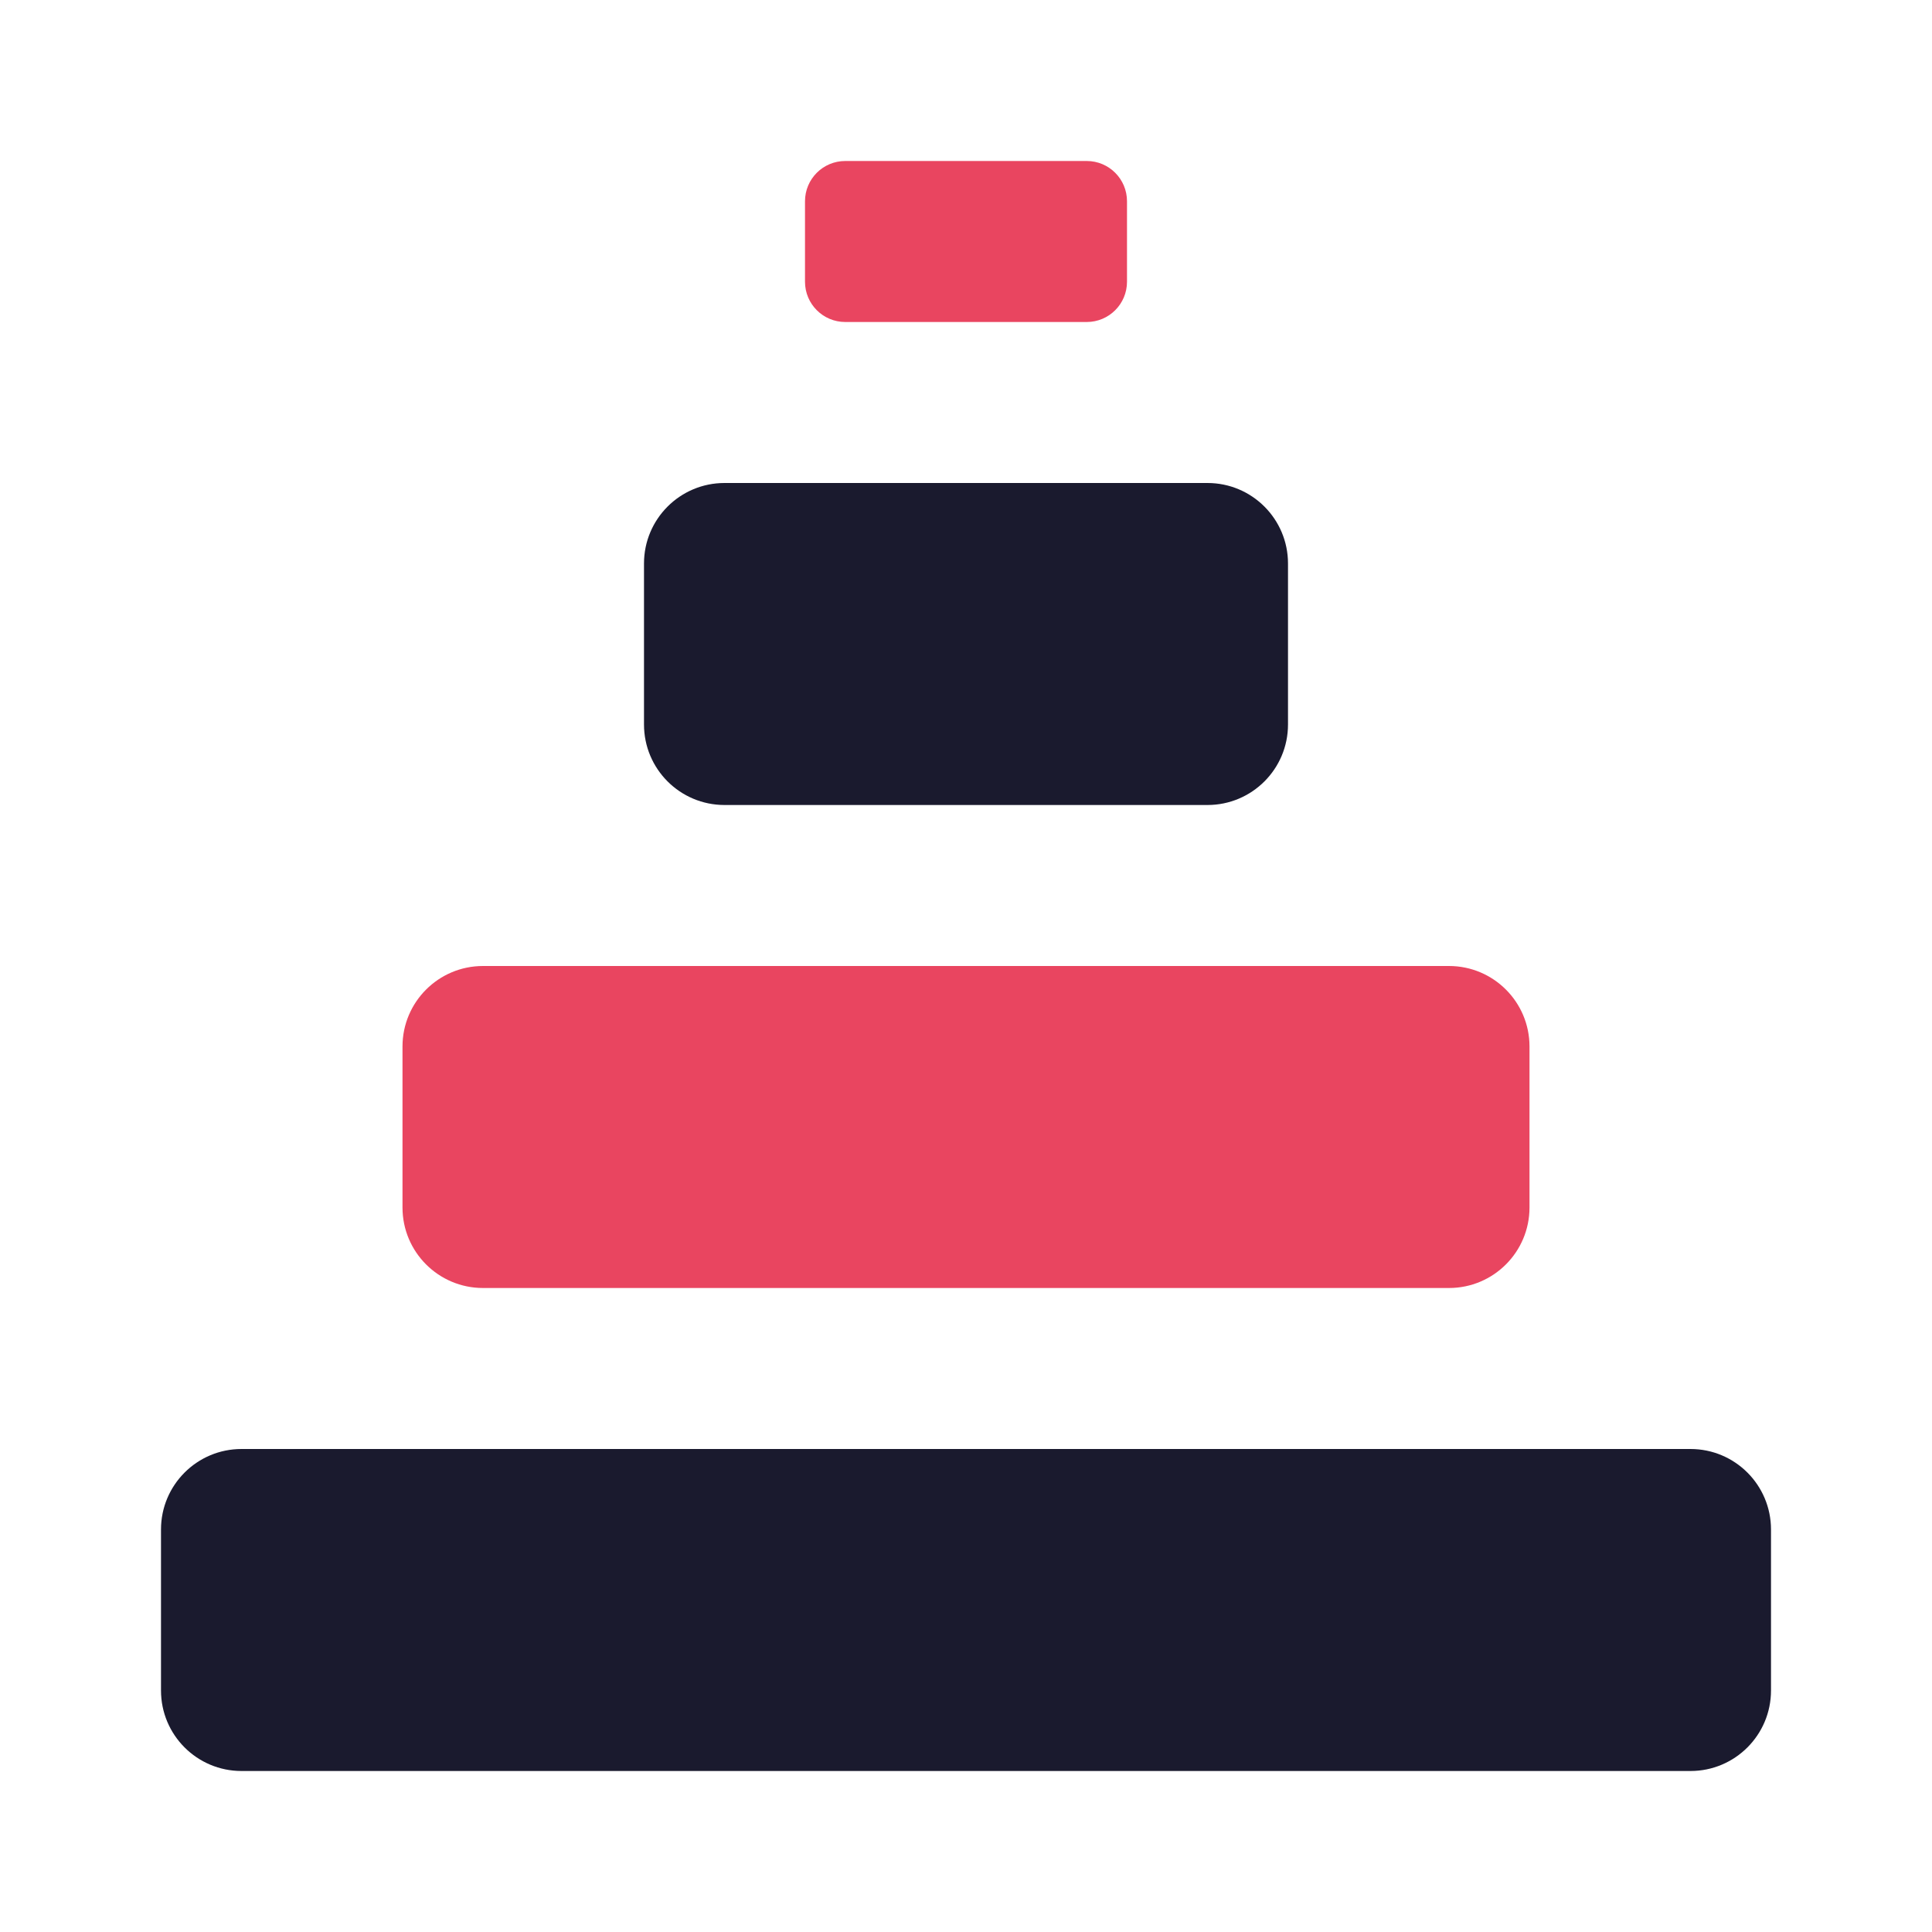
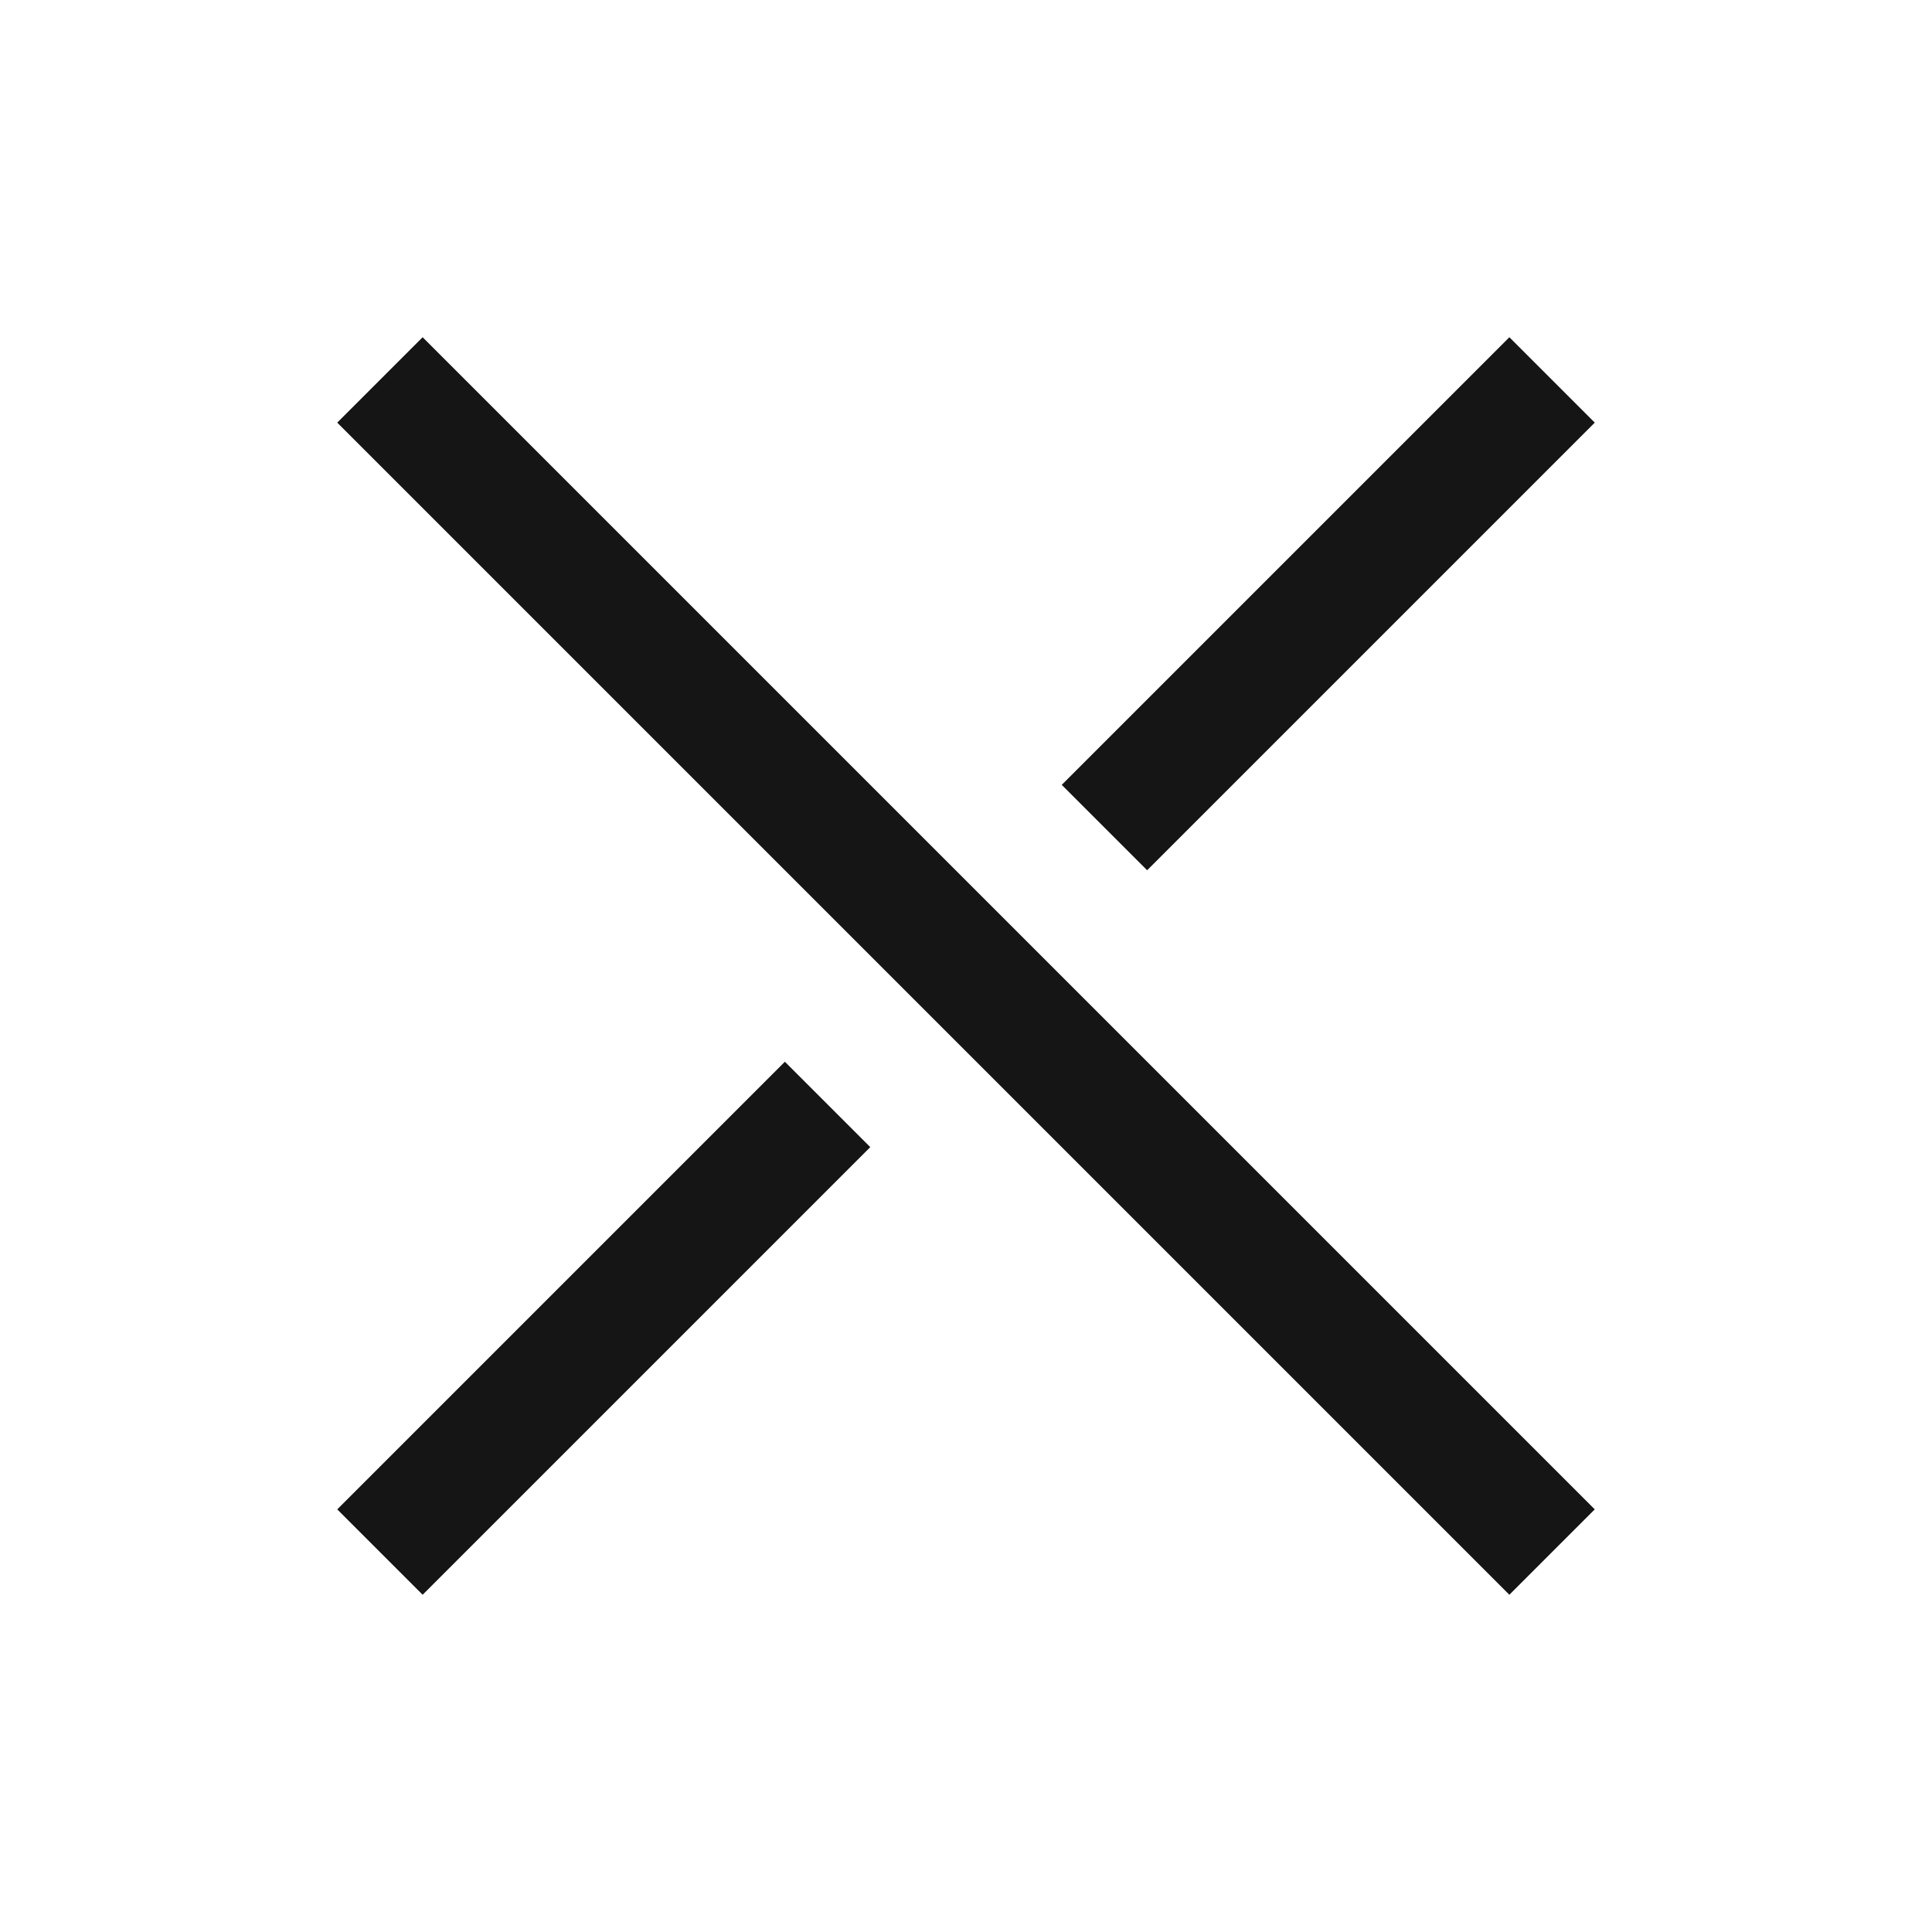
- <svg xmlns="http://www.w3.org/2000/svg" width="24" height="24" viewBox="0 0 24 24" fill="none">
-   <rect x="2" y="18" width="20" height="4" rx="1" fill="#1a1a2e" />
-   <rect x="5" y="12" width="14" height="4" rx="1" fill="#e94560" />
-   <rect x="8" y="6" width="8" height="4" rx="1" fill="#1a1a2e" />
-   <rect x="10" y="2" width="4" height="2" rx="0.5" fill="#e94560" />
+ <svg xmlns="http://www.w3.org/2000/svg" viewBox="0 0 64 64" fill="none">
+   <path d="M14 14 L50 50" stroke="#151515" stroke-width="4" stroke-linecap="square" />
+   <path d="M50 14 L38 26" stroke="#151515" stroke-width="4" stroke-linecap="square" />
+   <path d="M26 38 L14 50" stroke="#151515" stroke-width="4" stroke-linecap="square" />
</svg>
